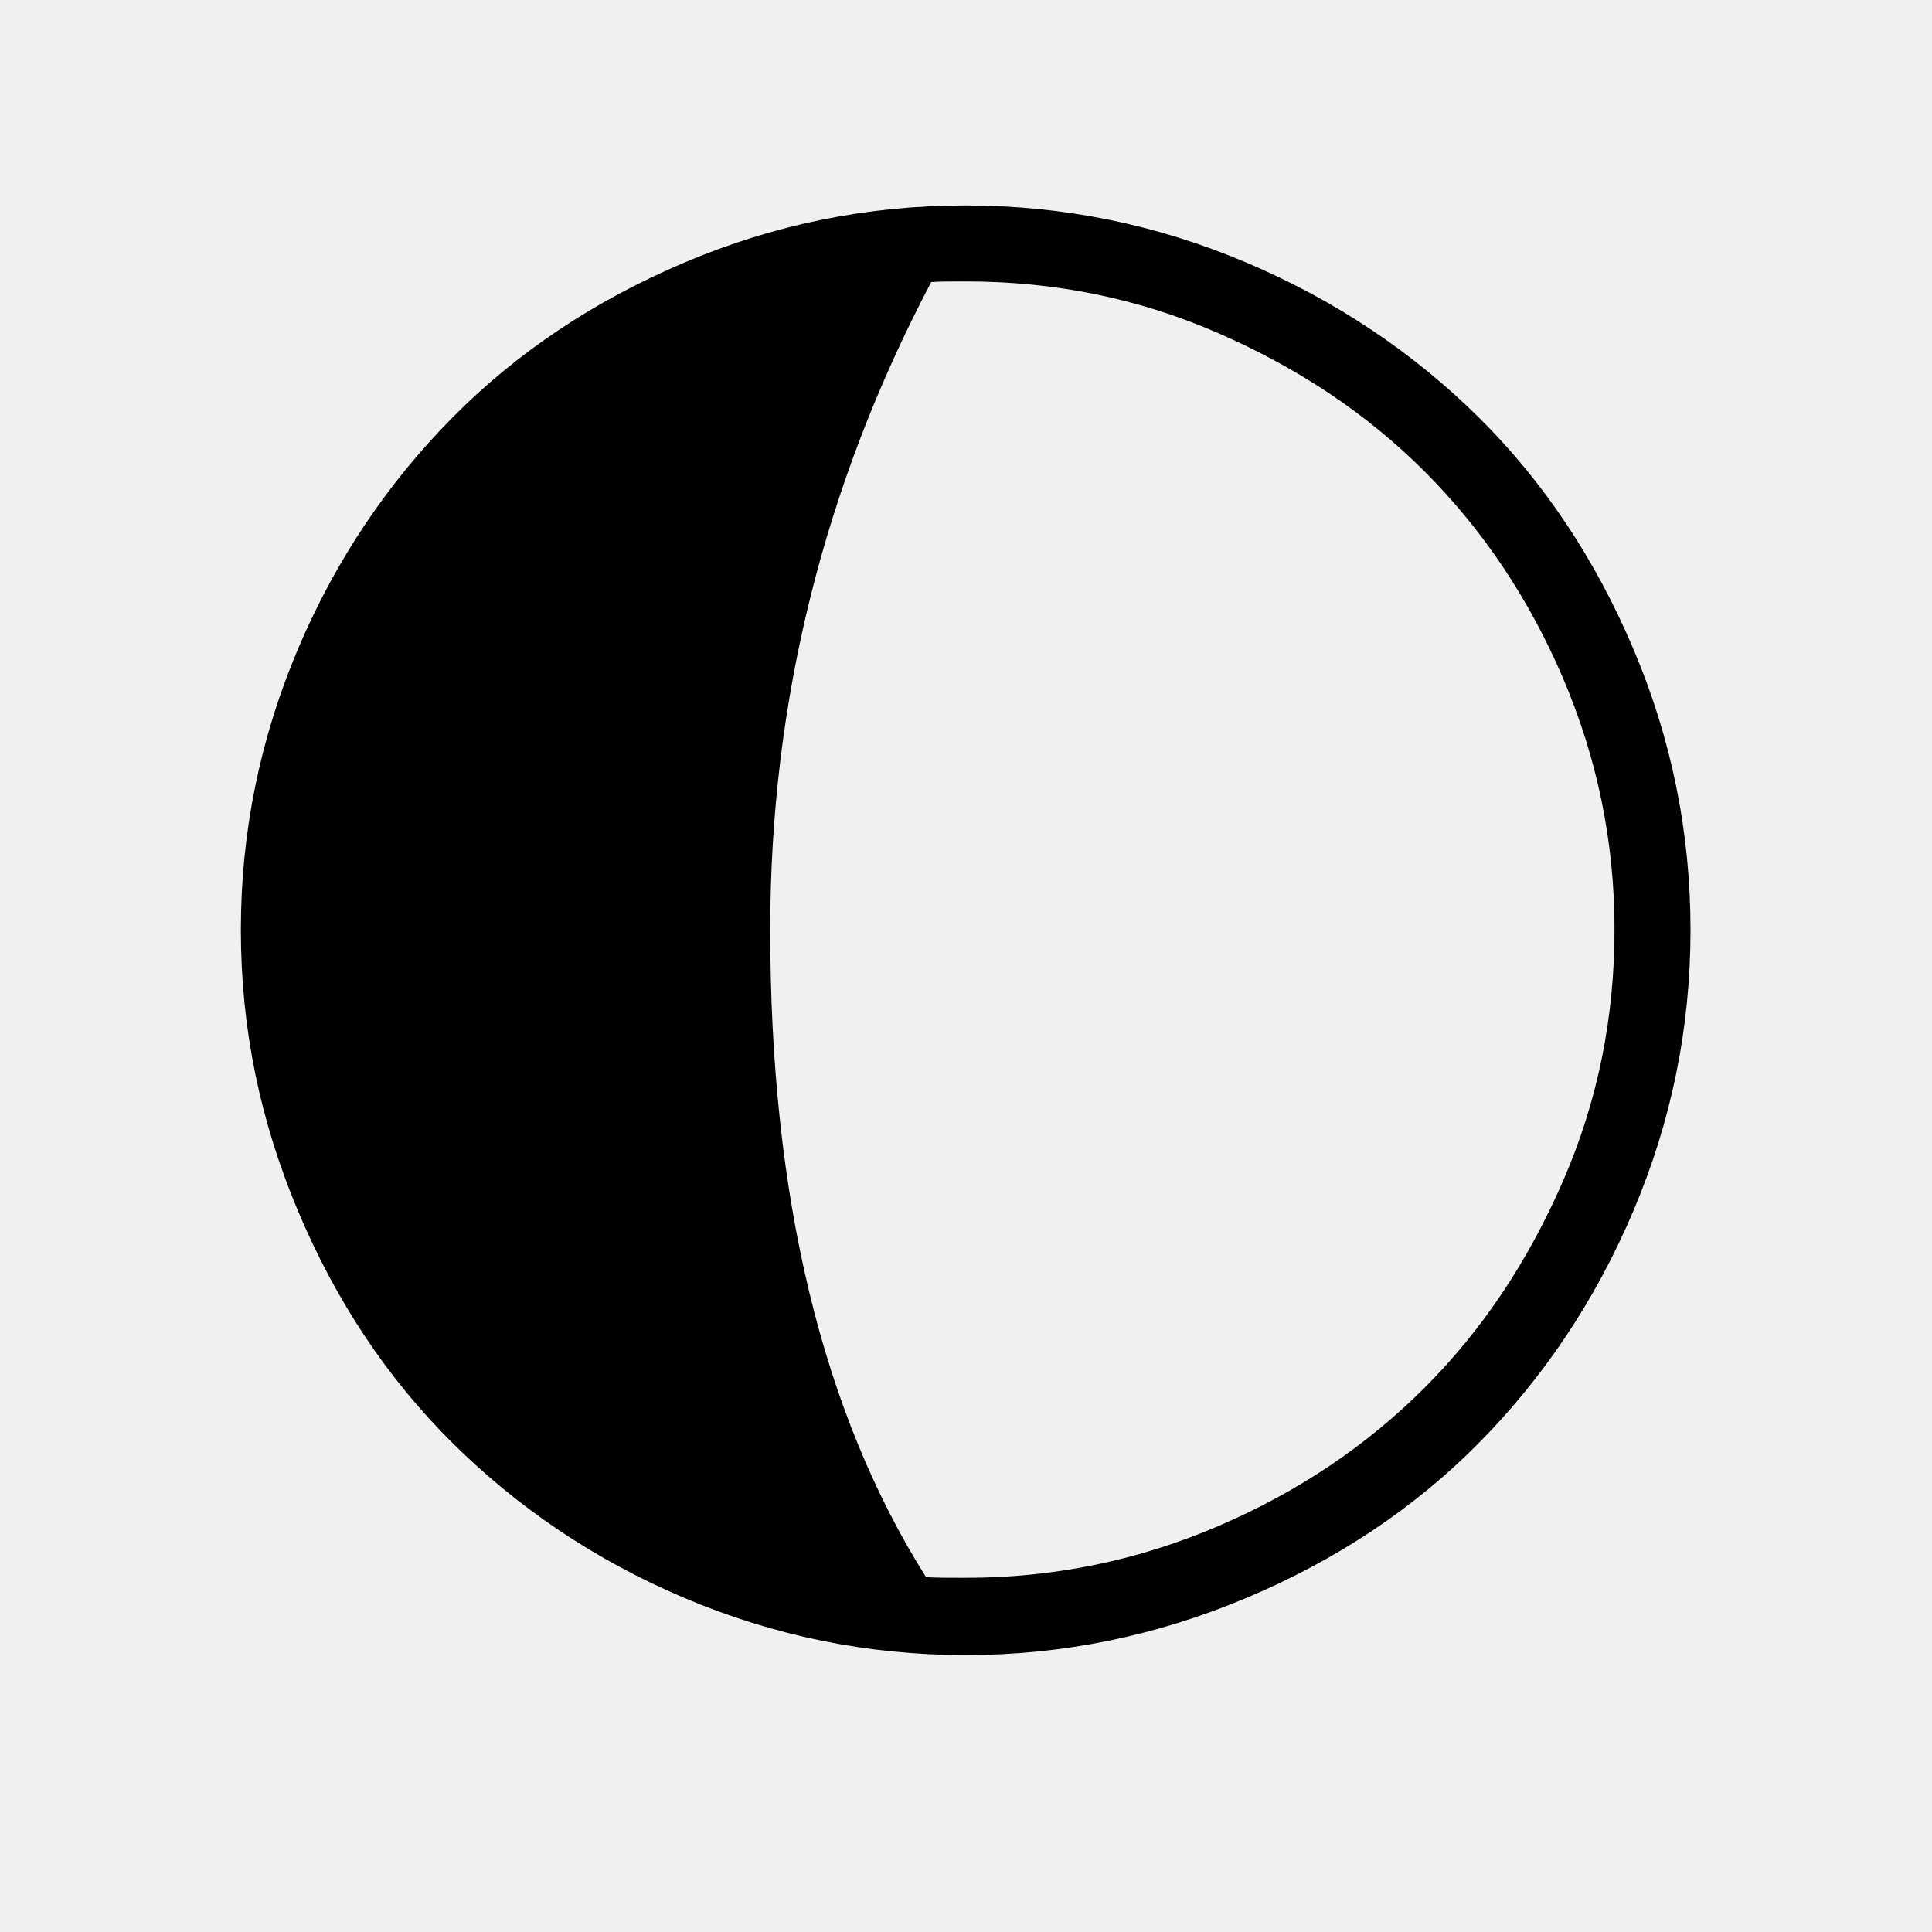
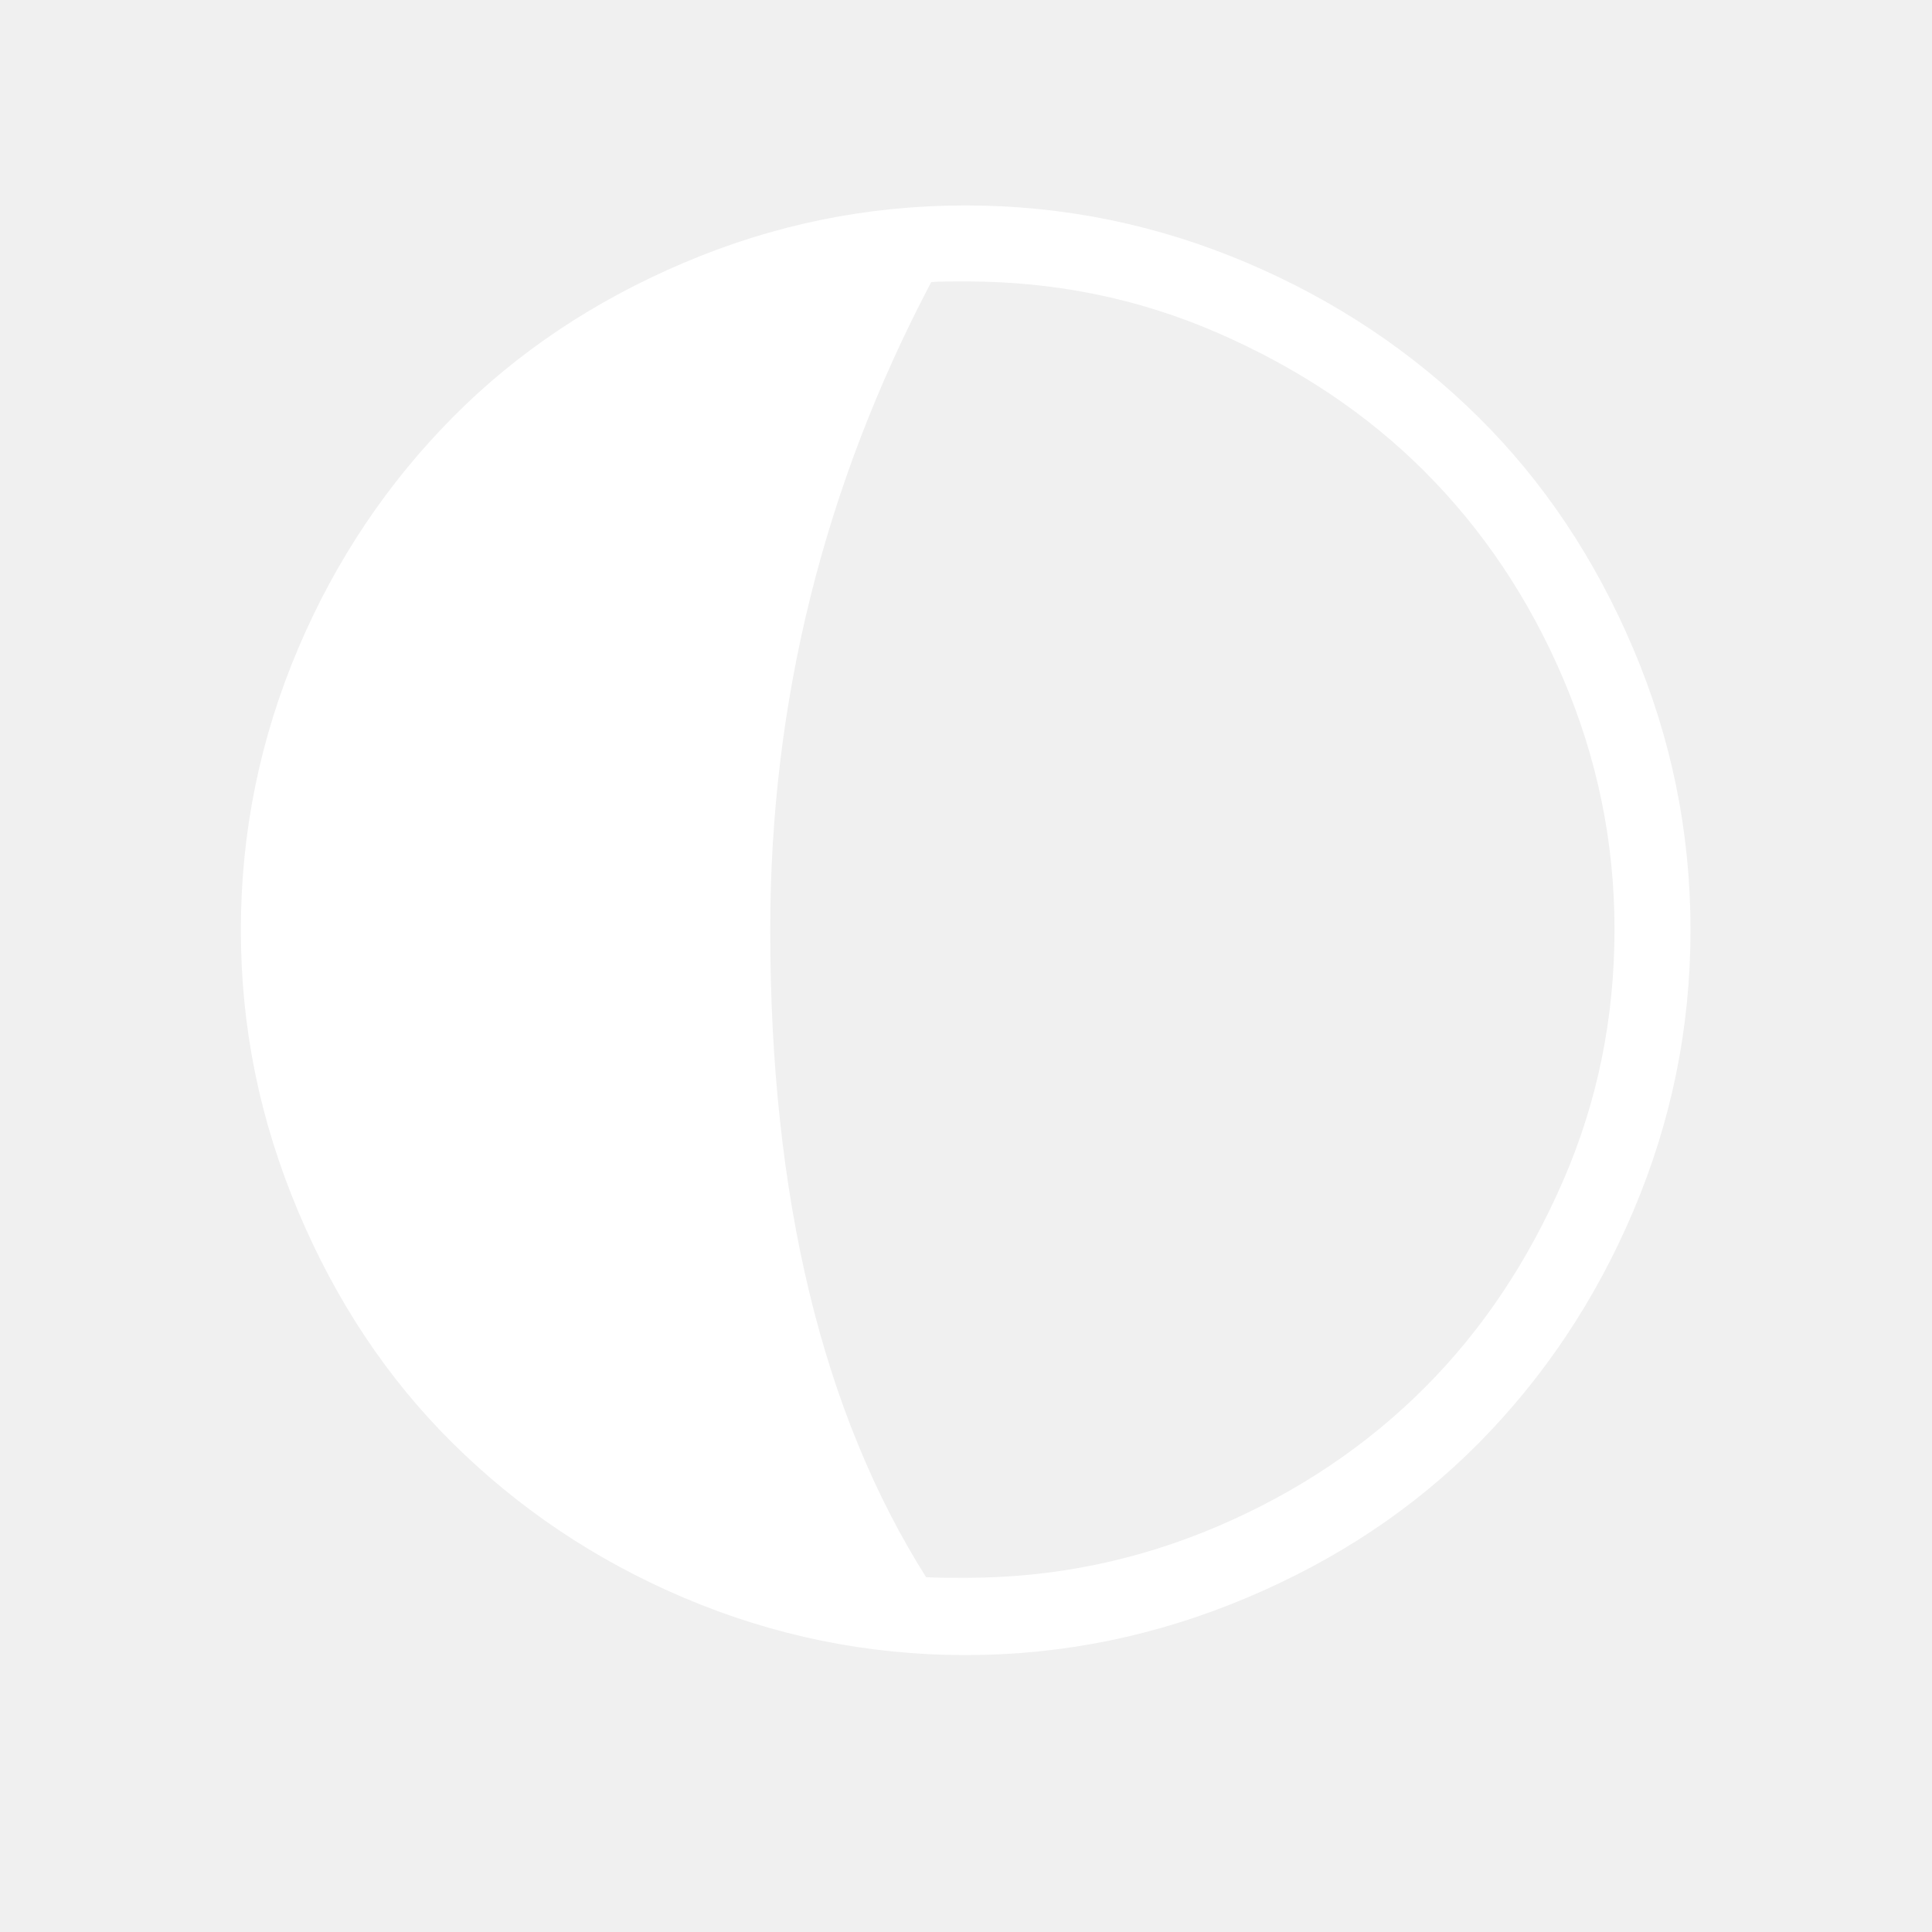
<svg xmlns="http://www.w3.org/2000/svg" version="1.1" id="Layer_1" x="0px" y="0px" viewBox="0 0 30 30" style="enable-background:new 0 0 30 30;" xml:space="preserve">
-   <path d="M3.74,14.44c0-1.52,0.3-2.98,0.89-4.37s1.4-2.58,2.4-3.59s2.2-1.81,3.59-2.4s2.84-0.89,4.37-0.89s2.98,0.3,4.37,0.89  s2.59,1.4,3.6,2.4s1.81,2.2,2.4,3.59s0.89,2.84,0.89,4.37s-0.3,2.98-0.89,4.37s-1.4,2.59-2.4,3.6s-2.2,1.81-3.6,2.4  s-2.85,0.89-4.37,0.89s-2.98-0.3-4.37-0.89s-2.58-1.4-3.59-2.4s-1.81-2.2-2.4-3.6S3.74,15.97,3.74,14.44z M11.96,14.44  c0,4.15,0.81,7.5,2.42,10.05c0.15,0.01,0.35,0.01,0.62,0.01c1.37,0,2.67-0.27,3.91-0.8s2.31-1.25,3.21-2.15s1.61-1.97,2.15-3.21  s0.8-2.54,0.8-3.91c0-1.36-0.27-2.66-0.8-3.9s-1.25-2.31-2.15-3.21s-1.97-1.61-3.21-2.15s-2.54-0.8-3.91-0.8  c-0.23,0-0.42,0-0.54,0.01C12.79,7.55,11.96,10.9,11.96,14.44z" />
+   <path fill="white" d="M3.74,14.44c0-1.52,0.3-2.98,0.89-4.37s1.4-2.58,2.4-3.59s2.2-1.81,3.59-2.4s2.84-0.89,4.37-0.89s2.98,0.3,4.37,0.89  s2.59,1.4,3.6,2.4s1.81,2.2,2.4,3.59s0.89,2.84,0.89,4.37s-0.3,2.98-0.89,4.37s-1.4,2.59-2.4,3.6s-2.2,1.81-3.6,2.4  s-2.85,0.89-4.37,0.89s-2.98-0.3-4.37-0.89s-2.58-1.4-3.59-2.4s-1.81-2.2-2.4-3.6S3.74,15.97,3.74,14.44z M11.96,14.44  c0,4.15,0.81,7.5,2.42,10.05c0.15,0.01,0.35,0.01,0.62,0.01c1.37,0,2.67-0.27,3.91-0.8s2.31-1.25,3.21-2.15s1.61-1.97,2.15-3.21  s0.8-2.54,0.8-3.91c0-1.36-0.27-2.66-0.8-3.9s-1.25-2.31-2.15-3.21s-1.97-1.61-3.21-2.15s-2.54-0.8-3.91-0.8  c-0.23,0-0.42,0-0.54,0.01C12.79,7.55,11.96,10.9,11.96,14.44z" />
</svg>
